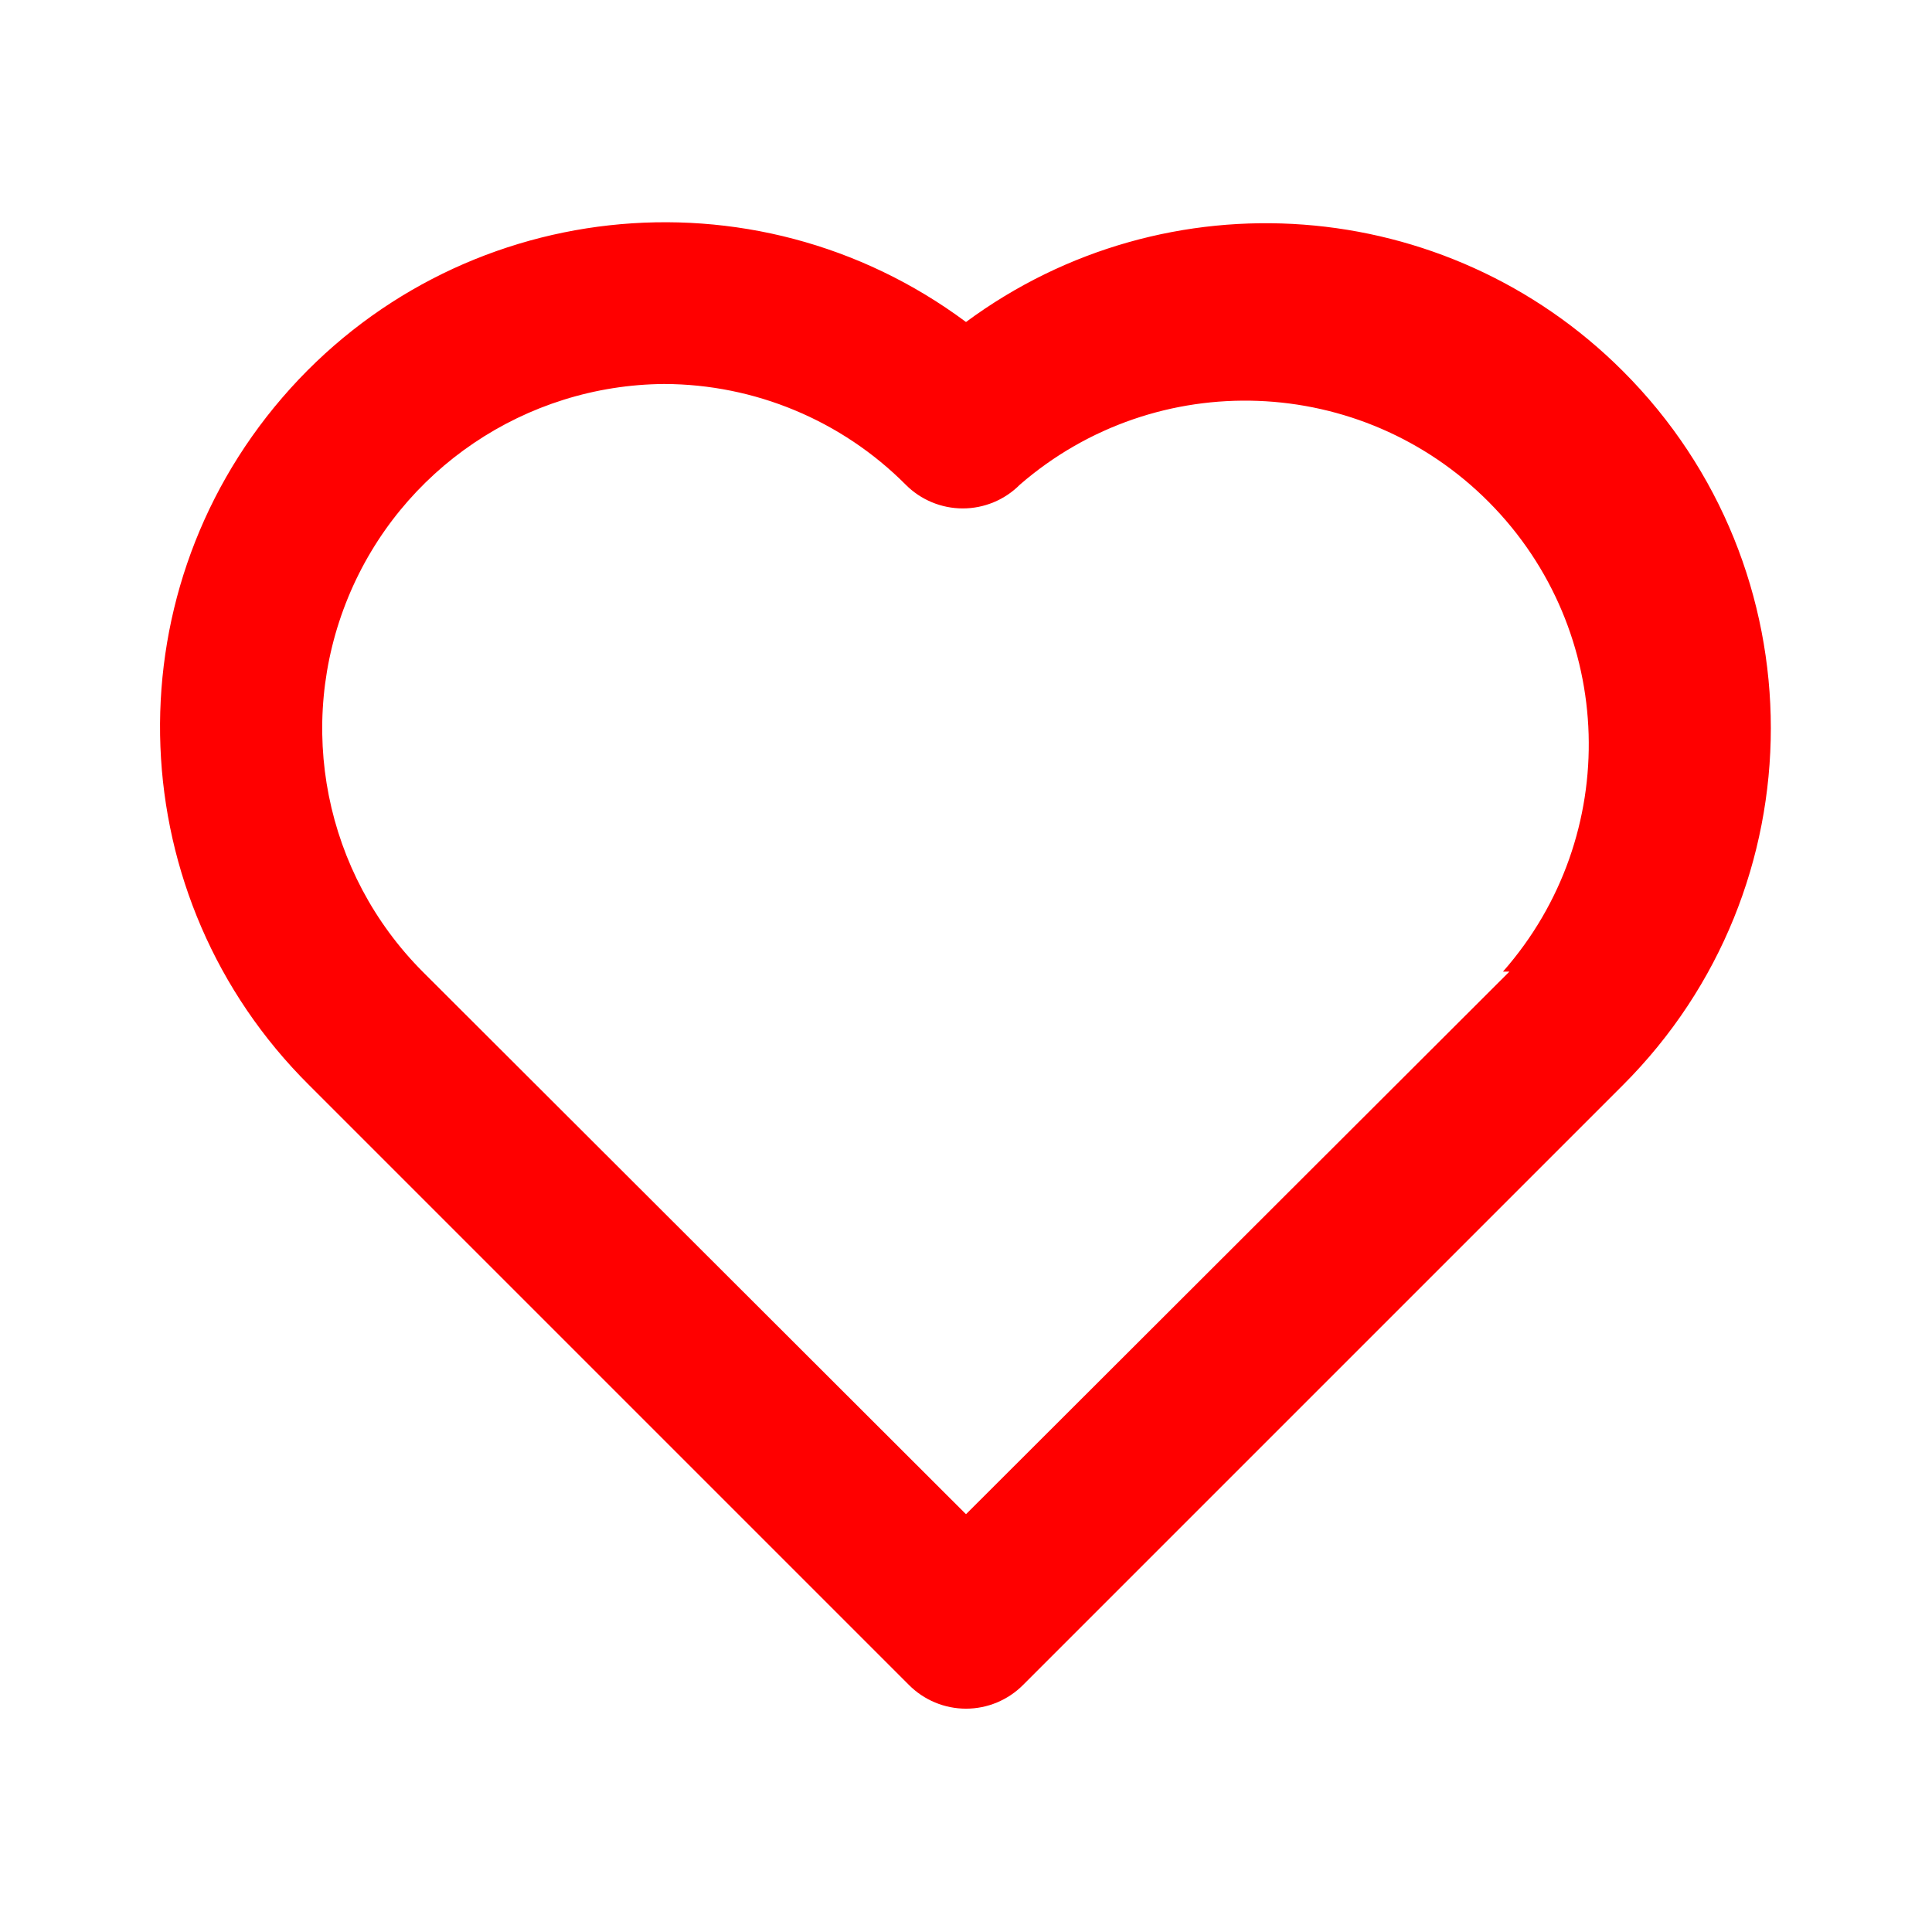
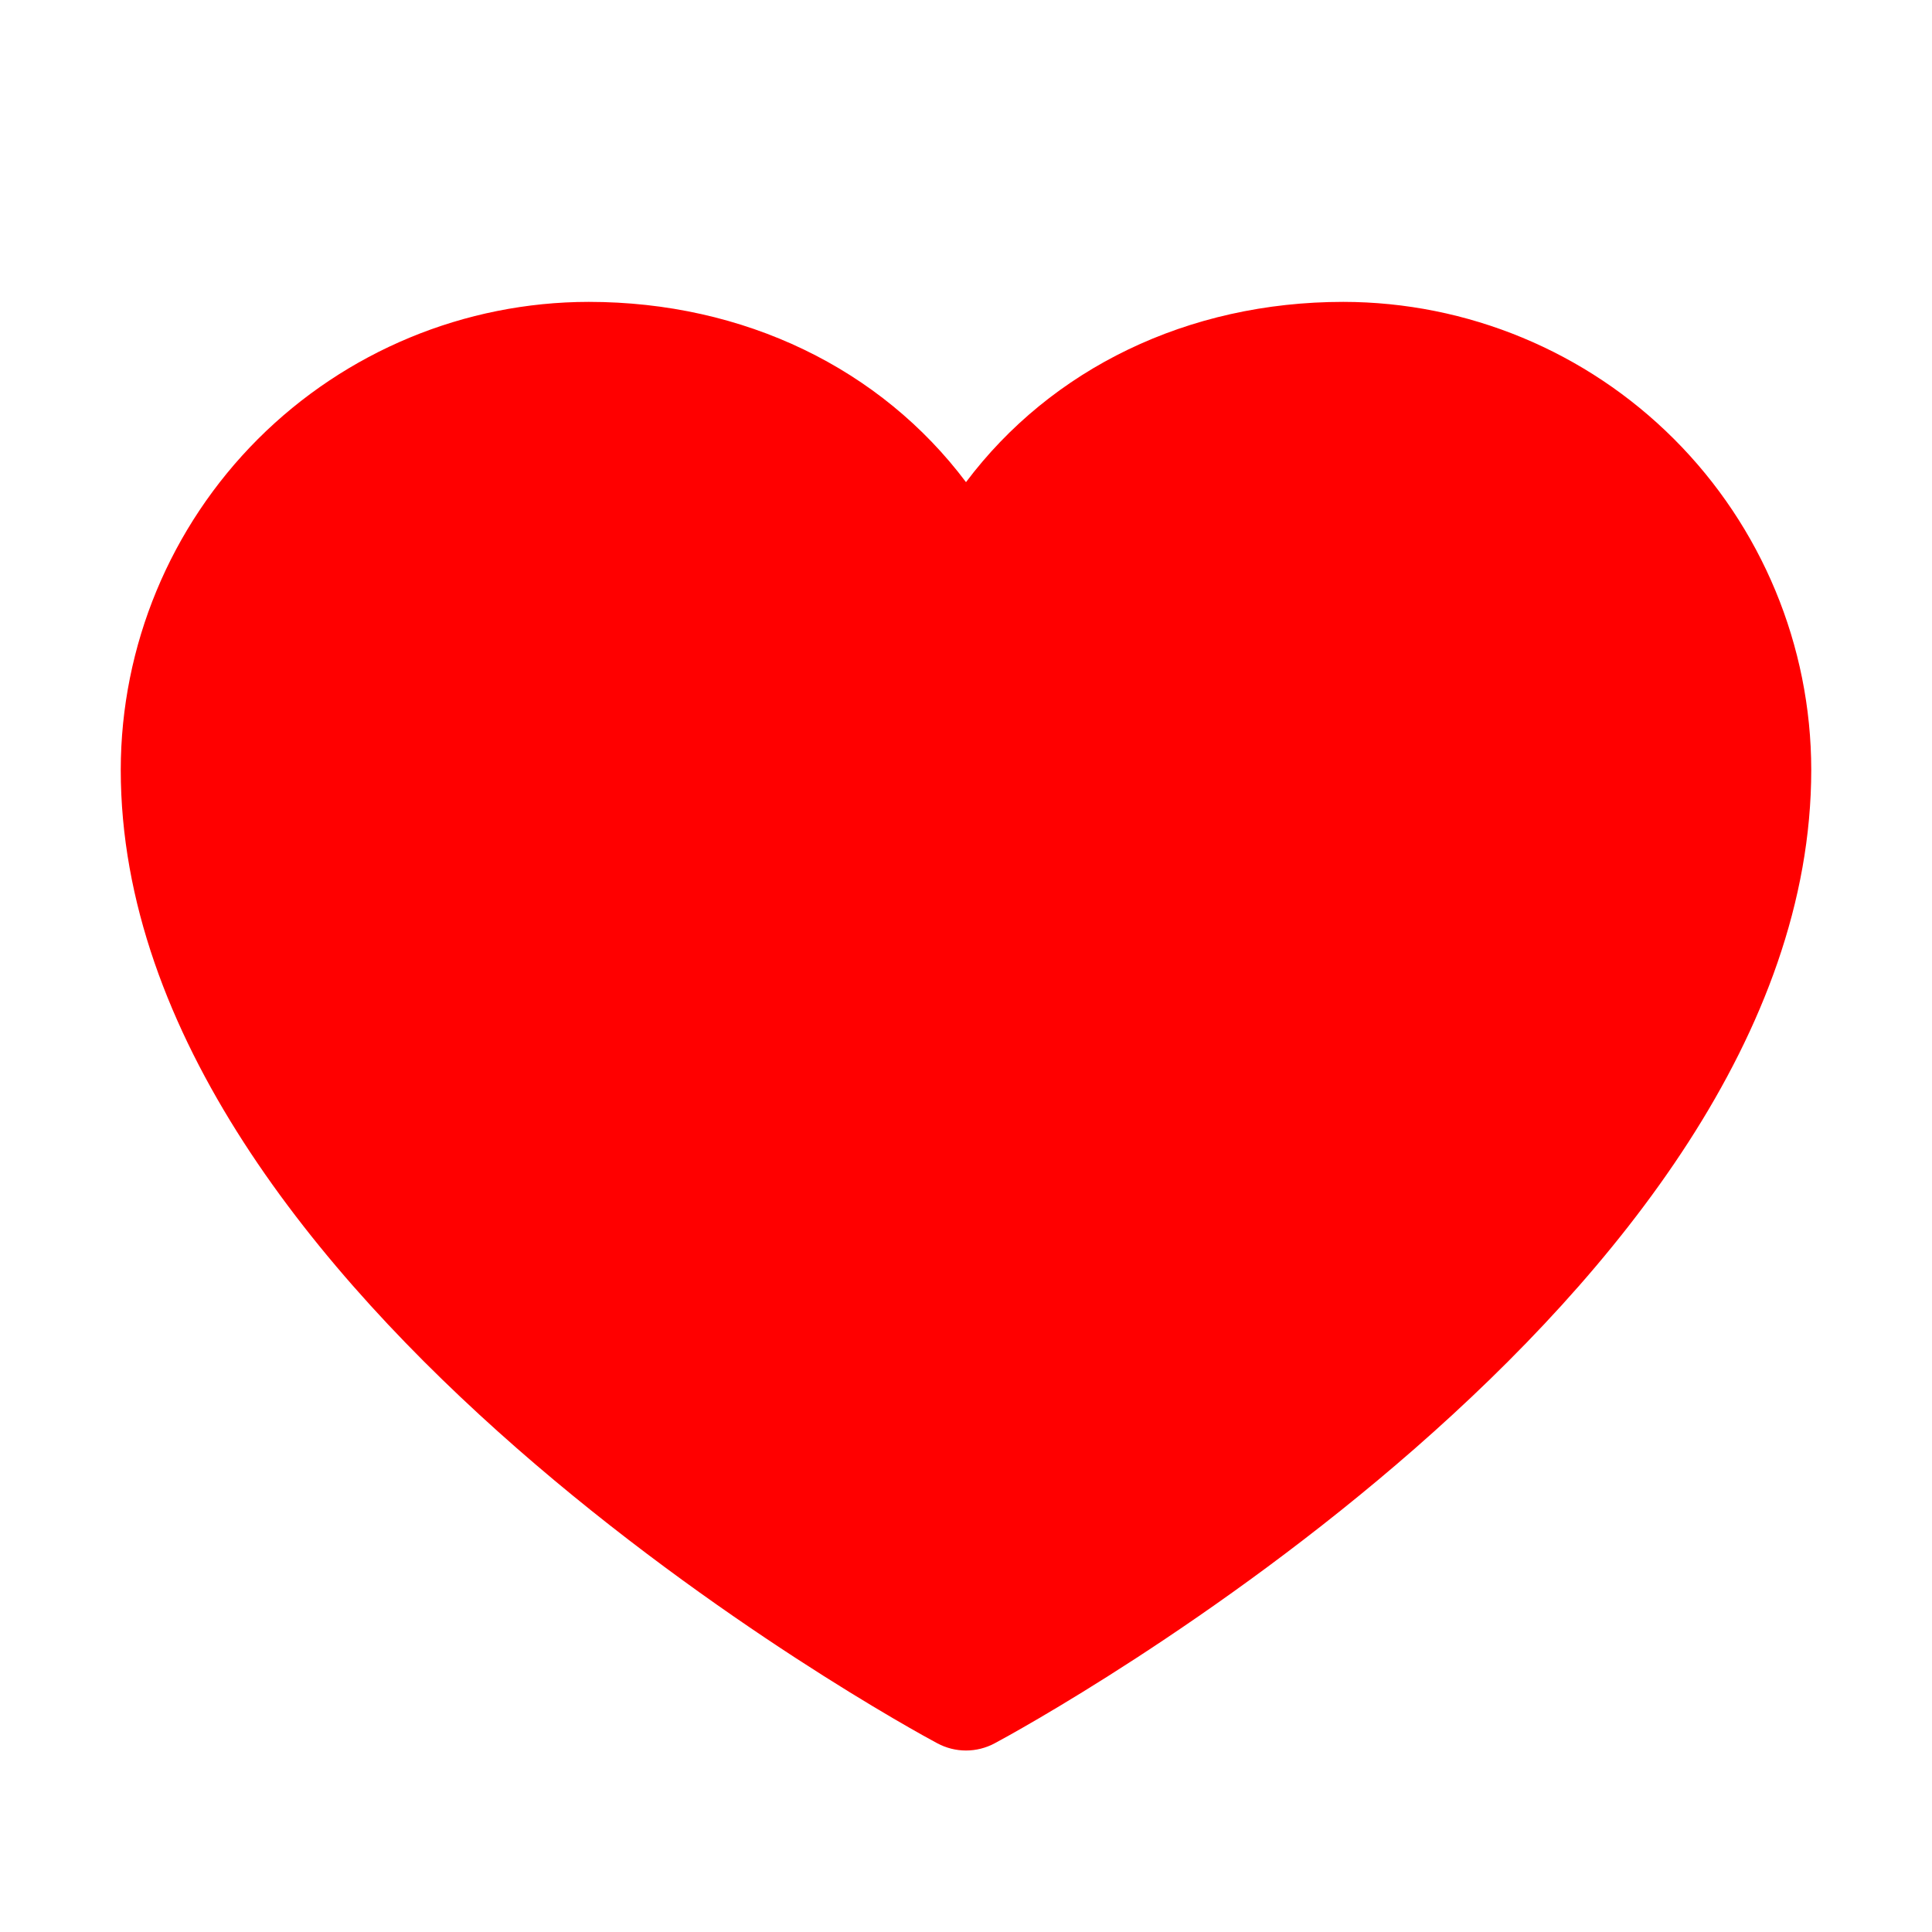
- <svg xmlns="http://www.w3.org/2000/svg" viewBox="0 0 24 24" id="heart-alt">
-   <path fill="#ff0000" d="M20.16,4.61A6.27,6.27,0,0,0,12,4a6.27,6.27,0,0,0-8.16,9.48l7.45,7.45a1,1,0,0,0,1.42,0l7.45-7.45A6.27,6.27,0,0,0,20.16,4.61Zm-1.41,7.46L12,18.81,5.25,12.07a4.28,4.28,0,0,1,3-7.3,4.25,4.25,0,0,1,3,1.25,1,1,0,0,0,1.42,0,4.27,4.27,0,0,1,6,6.05Z" />
+ <svg xmlns="http://www.w3.org/2000/svg" width="32" height="32" viewBox="0 0 32 32" fill="#ff0000">
+   <path d="M30 12.75C30 21.5 17.026 28.582 16.474 28.875C16.328 28.953 16.165 28.994 16 28.994C15.835 28.994 15.672 28.953 15.526 28.875C14.974 28.582 2 21.5 2 12.75C2.002 10.695 2.82 8.725 4.272 7.272C5.725 5.82 7.695 5.002 9.75 5C12.331 5 14.591 6.11 16 7.986C17.409 6.11 19.669 5 22.25 5C24.305 5.002 26.275 5.82 27.727 7.272C29.18 8.725 29.998 10.695 30 12.75Z" fill="#ff0000" />
</svg>
